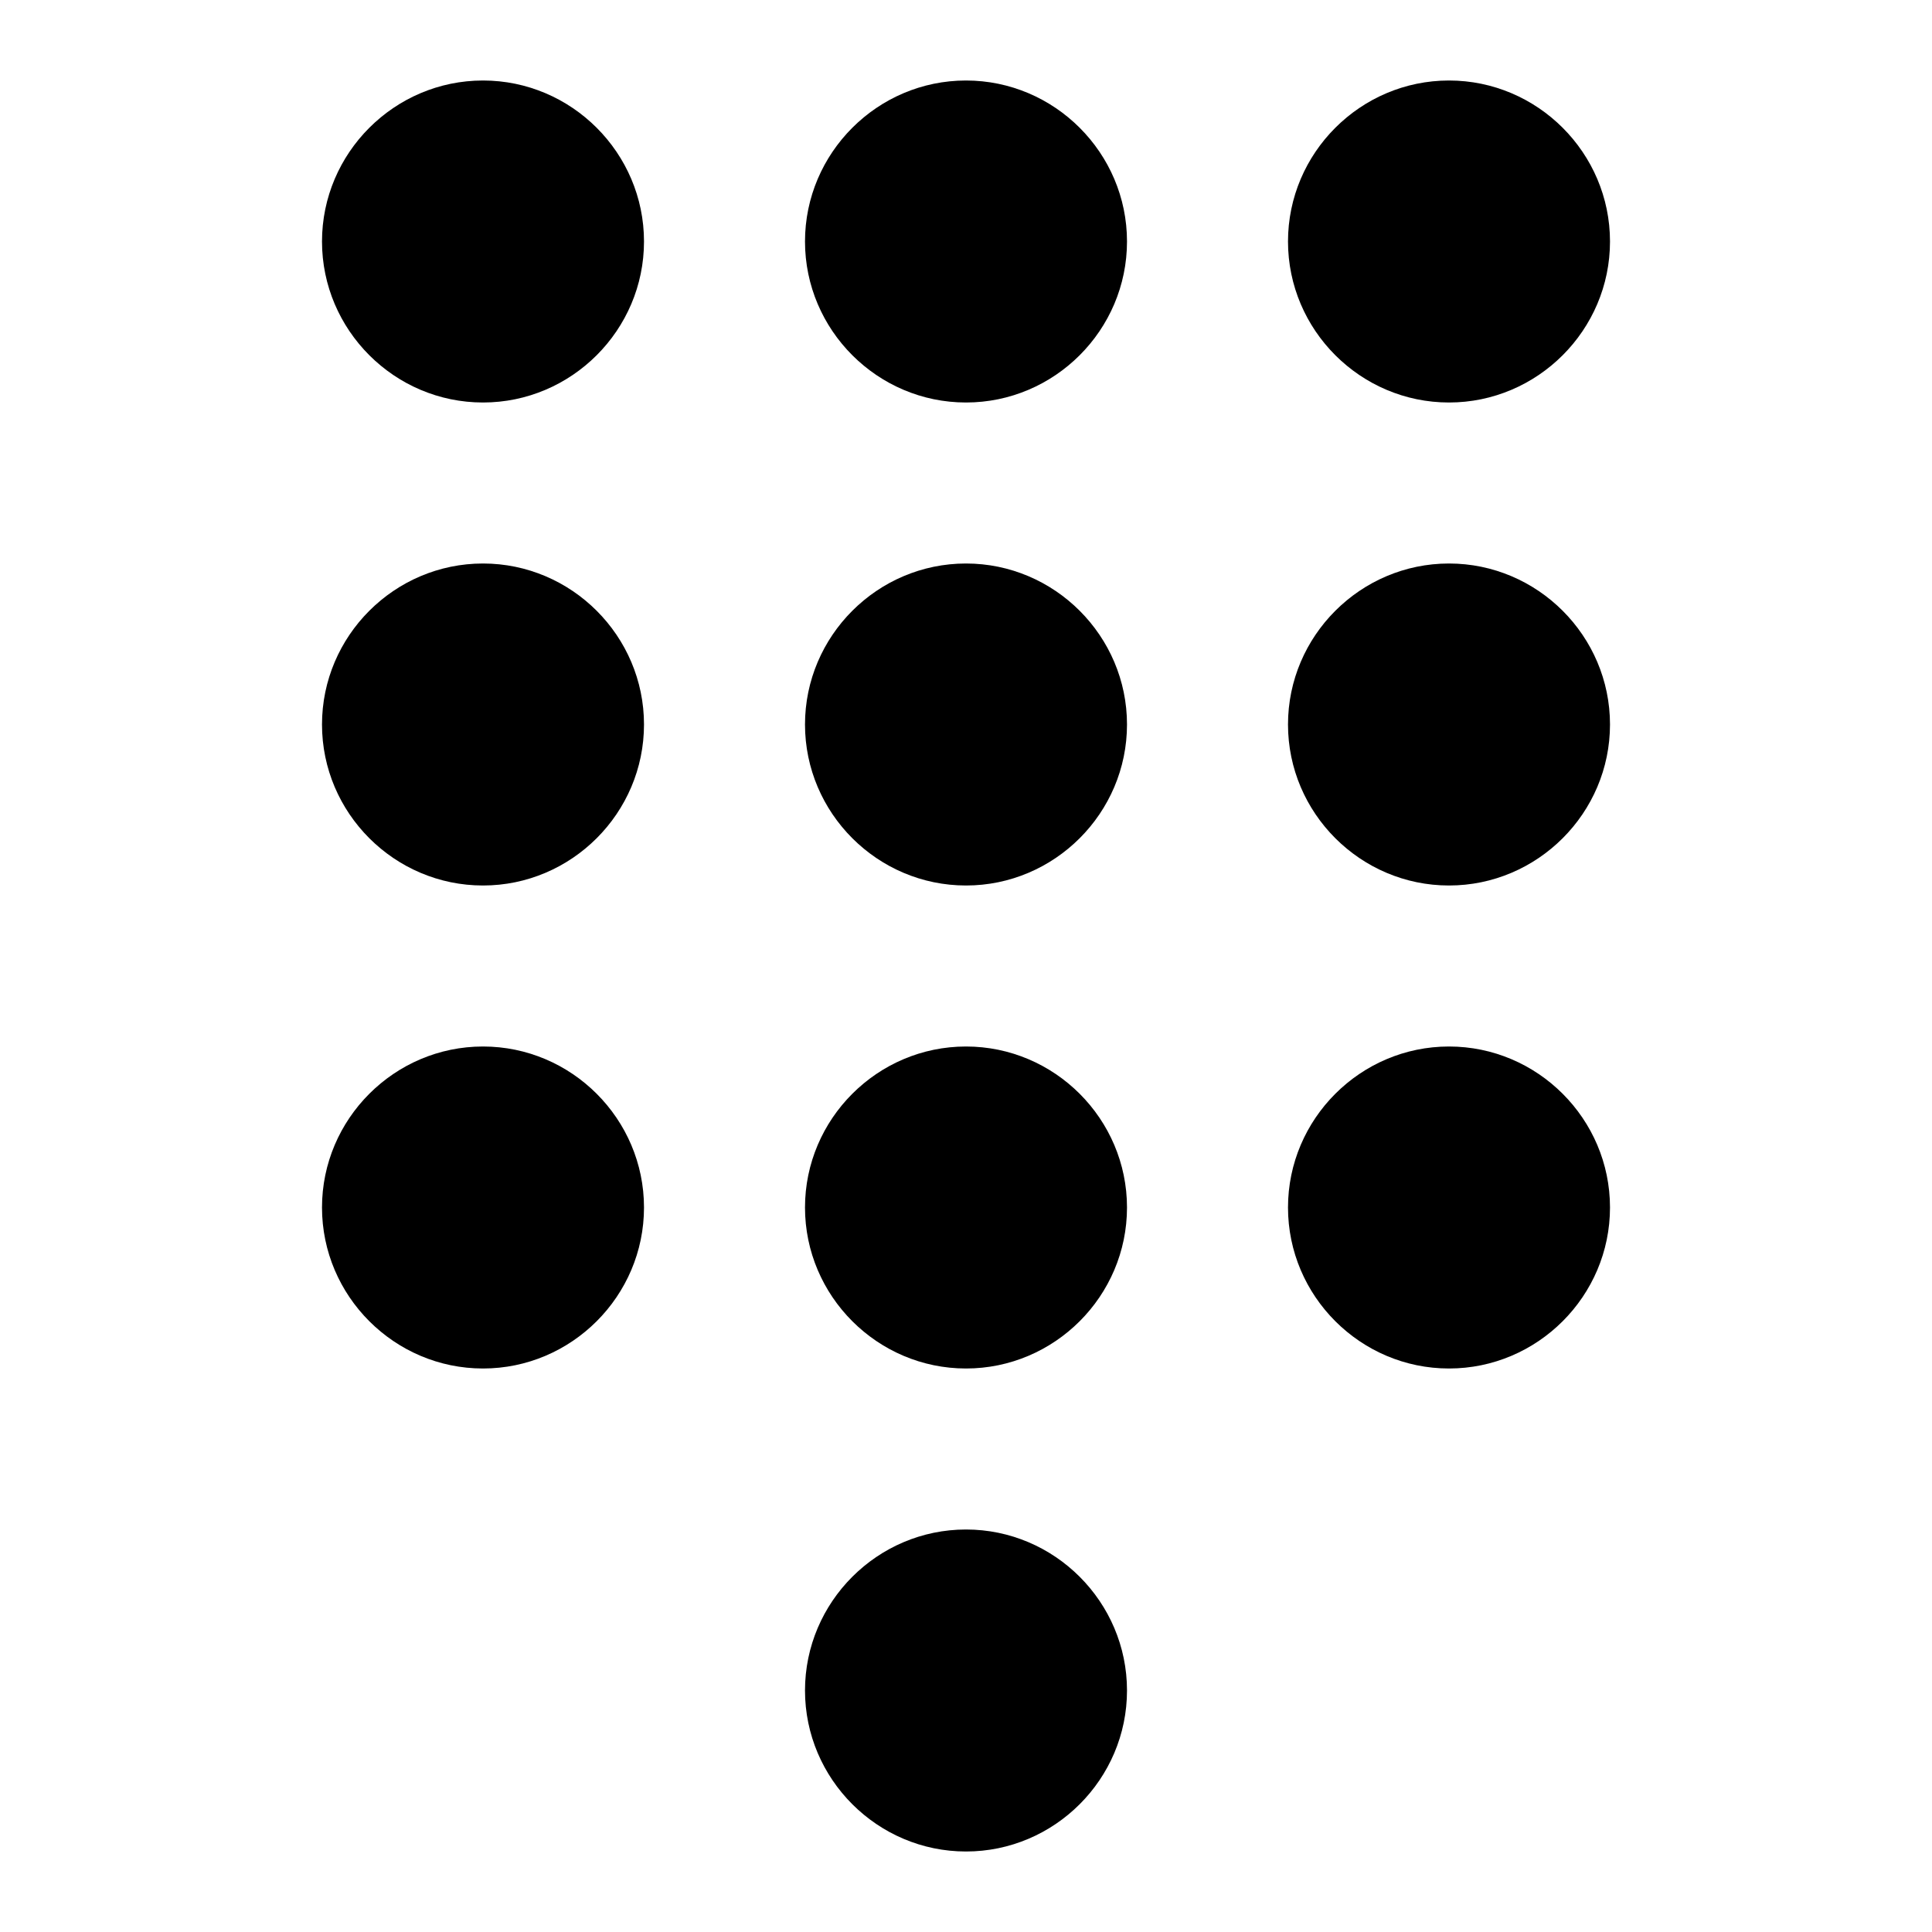
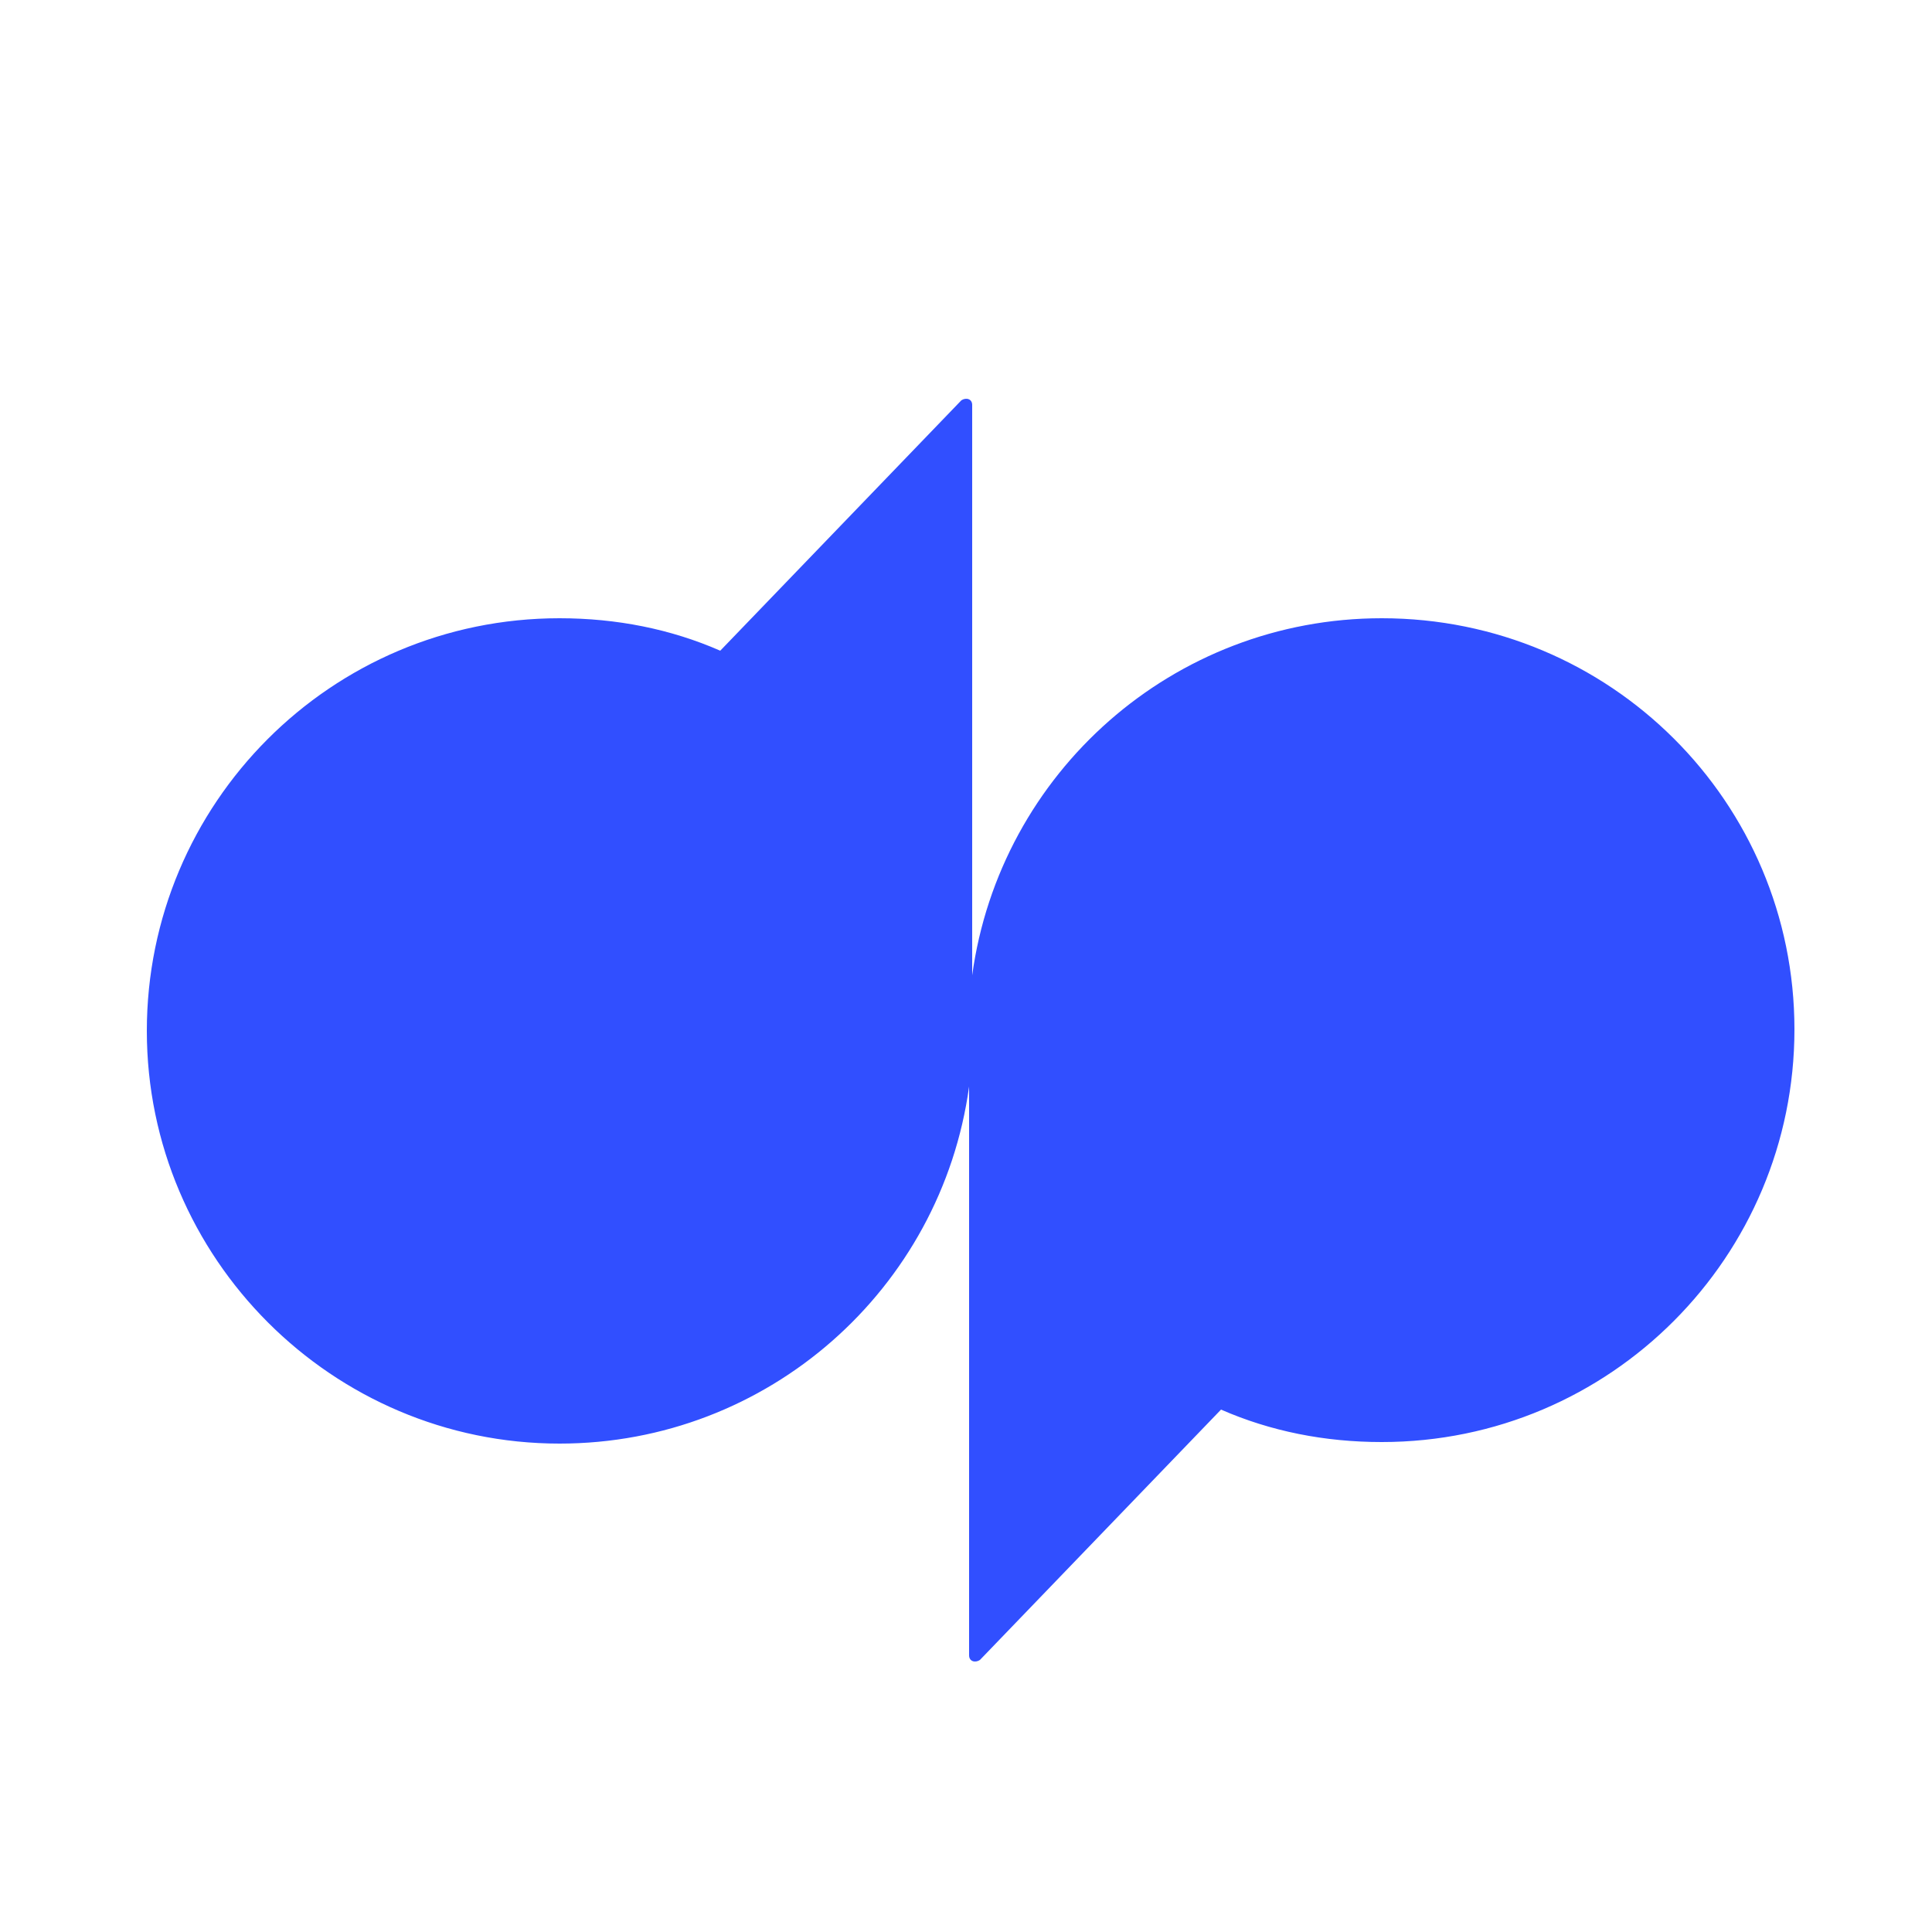
- <svg xmlns="http://www.w3.org/2000/svg" version="1.1" width="24" height="24" viewBox="0 0 24 24">
-   <path d="M12,19C10.9,19 10,19.9 10,21C10,22.1 10.9,23 12,23C13.1,23 14,22.1 14,21C14,19.9 13.1,19 12,19M6,1C4.9,1 4,1.9 4,3C4,4.1 4.9,5 6,5C7.1,5 8,4.1 8,3C8,1.9 7.1,1 6,1M6,7C4.9,7 4,7.9 4,9C4,10.1 4.9,11 6,11C7.1,11 8,10.1 8,9C8,7.9 7.1,7 6,7M6,13C4.9,13 4,13.9 4,15C4,16.1 4.9,17 6,17C7.1,17 8,16.1 8,15C8,13.9 7.1,13 6,13M18,5C19.1,5 20,4.1 20,3C20,1.9 19.1,1 18,1C16.9,1 16,1.9 16,3C16,4.1 16.9,5 18,5M12,13C10.9,13 10,13.9 10,15C10,16.1 10.9,17 12,17C13.1,17 14,16.1 14,15C14,13.9 13.1,13 12,13M18,13C16.9,13 16,13.9 16,15C16,16.1 16.9,17 18,17C19.1,17 20,16.1 20,15C20,13.9 19.1,13 18,13M18,7C16.9,7 16,7.9 16,9C16,10.1 16.9,11 18,11C19.1,11 20,10.1 20,9C20,7.9 19.1,7 18,7M12,7C10.9,7 10,7.9 10,9C10,10.1 10.9,11 12,11C13.1,11 14,10.1 14,9C14,7.9 13.1,7 12,7M12,1C10.9,1 10,1.9 10,3C10,4.1 10.9,5 12,5C13.1,5 14,4.1 14,3C14,1.9 13.1,1 12,1Z" />
+ <svg xmlns="http://www.w3.org/2000/svg" version="1.1" id="Art" x="0px" y="0px" width="500pt" height="500pt" viewBox="0 0 500 500" preserveAspectRatio="xMidYMid meet">
+   <style type="text/css">
+     .st0 {
+       fill: #314FFF;
+     }
+   </style>
+   <g transform="scale(4,4) translate(-43.0,-30)">
+     <path class="st0" d="M132.4,70c-13.5,0-24.7,10-26.5,23.1V56.2c0-0.4-0.4-0.5-0.7-0.3L89.6,           72.1c-3.2-1.4-6.7-2.1-10.4-2.1c-14.8,0-26.7,12-26.7,26.7s12,26.7,26.7,26.7c13.5,0,           24.7-10,26.5-23.1v36.8c0,0.4,0.4,0.5,0.7,0.3l15.6-16.2c3.2,1.4,6.7,2.1,10.4,2.1c14.8,           0,26.7-12,26.7-26.7S147.2,70,132.4,70z" />
+   </g>
</svg>
